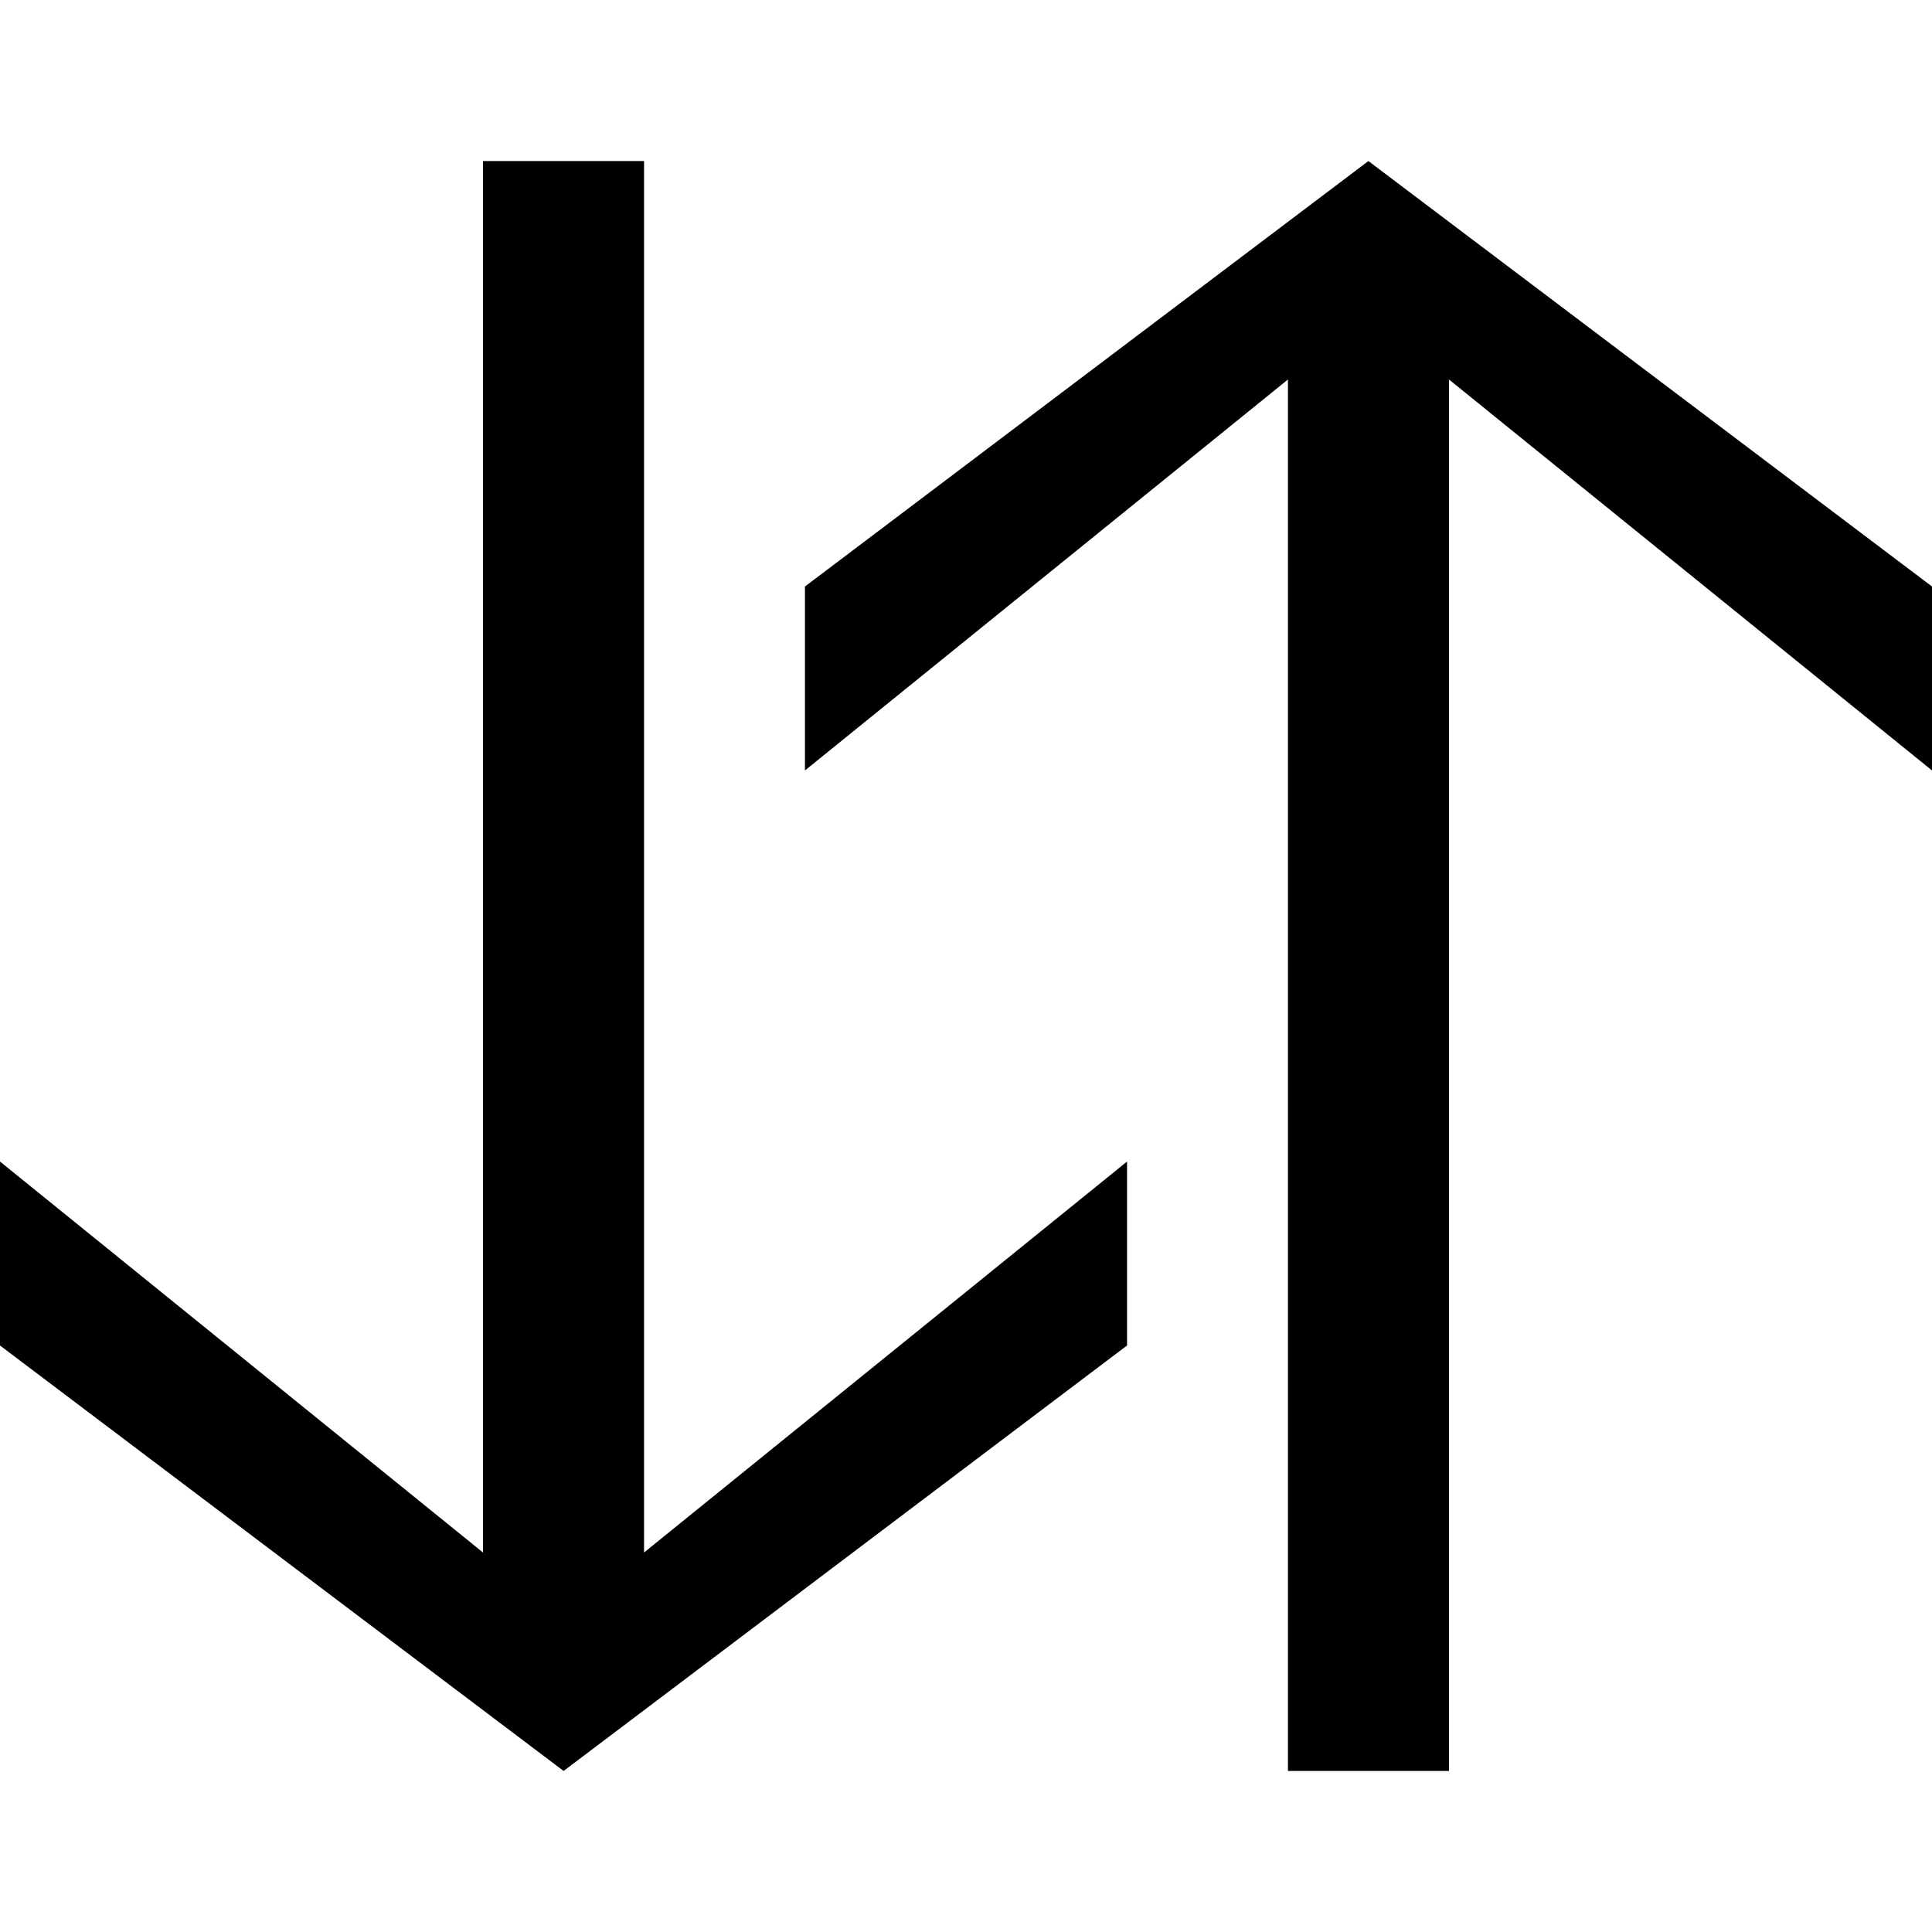
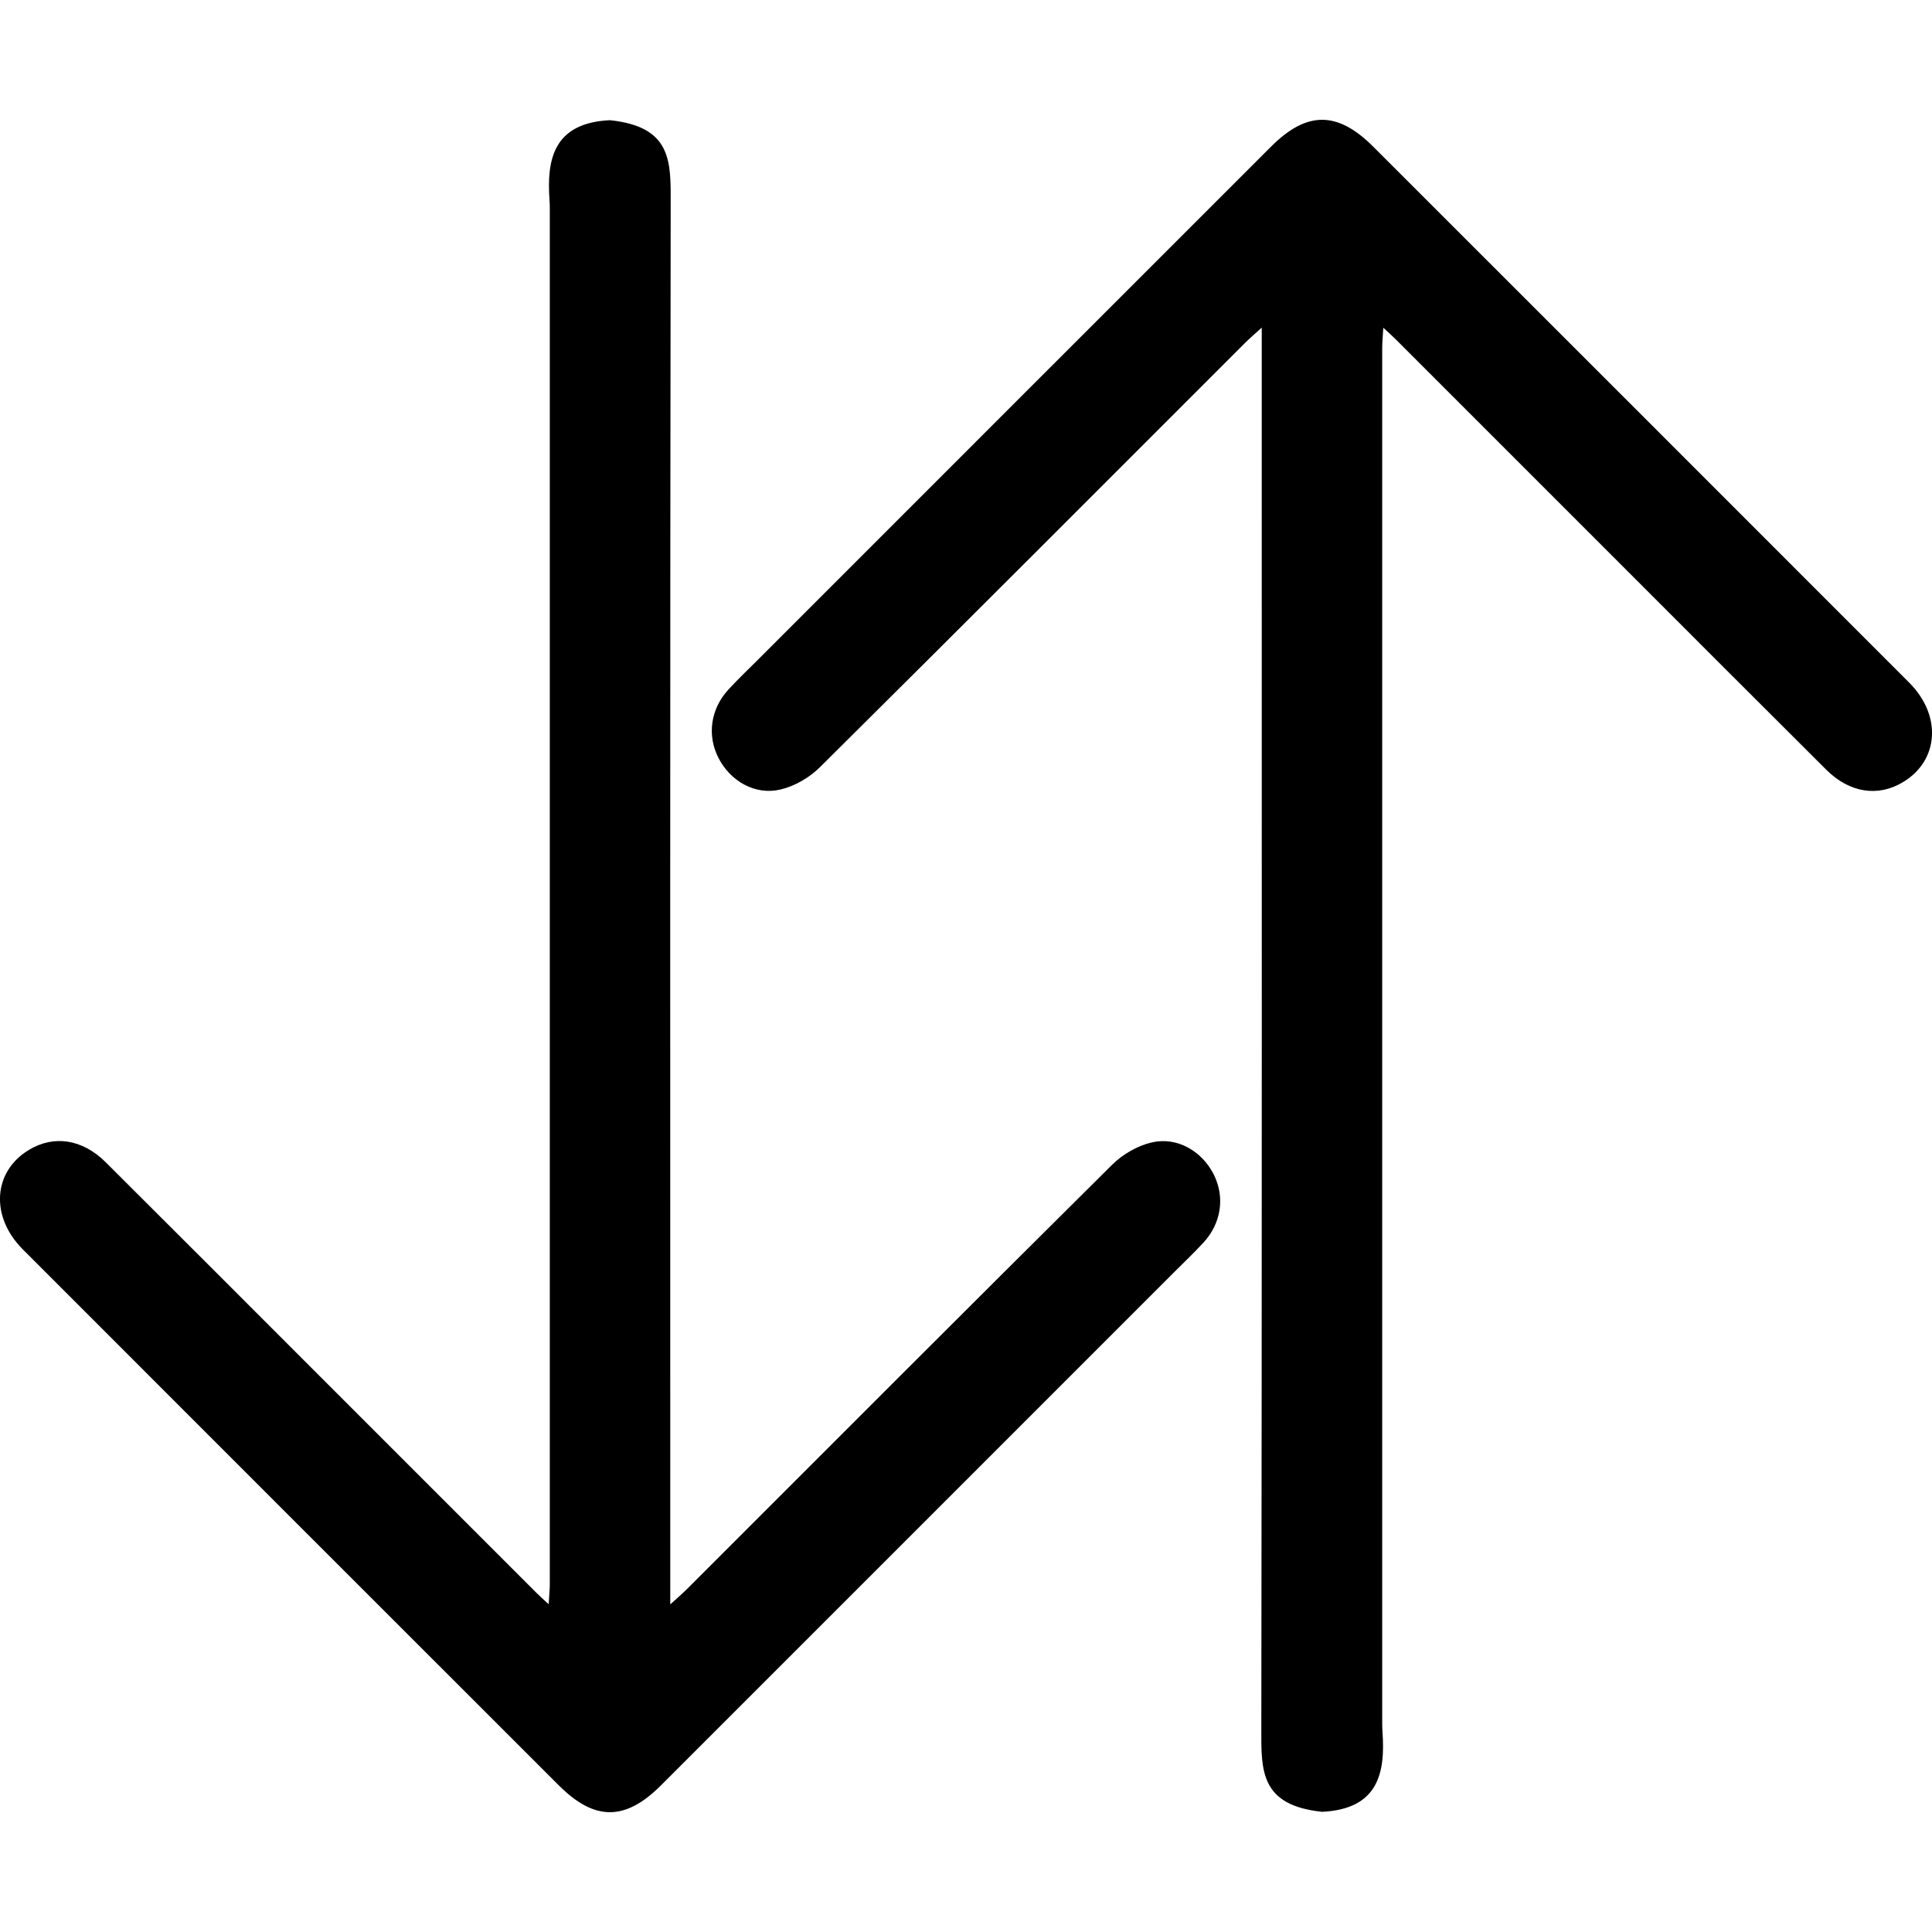
- <svg xmlns="http://www.w3.org/2000/svg" version="1.1" id="apn" x="0px" y="0px" viewBox="0 0 14 14" enable-background="new 0 0 14 14" xml:space="preserve">
-   <path id="XMLID_4_" d="M8.167,9.75l-4.083,3.083L0,9.75l0-1.333l3.5,2.833V1.167h1.167V11.25l3.5-2.833V9.75z M14,5.583L10.5,2.75  v10.083H9.333V2.75l-3.5,2.833V4.25l4.083-3.083L14,4.25V5.583z" />
+ <svg xmlns="http://www.w3.org/2000/svg" version="1.1" id="apn" x="0px" y="0px" viewBox="-413 291.28 14 14" style="enable-background:new -413 291.28 14 14;" xml:space="preserve">
+   <path d="M-408.58,292.151c0.447,0.047,0.441,0.297,0.44,0.6c-0.005,3.331-0.003,6.663-0.003,9.994  c0,0.044,0,0.089,0,0.161c0.053-0.048,0.089-0.079,0.122-0.112c1.025-1.025,2.049-2.051,3.078-3.072  c0.076-0.076,0.184-0.139,0.287-0.163c0.186-0.044,0.365,0.062,0.451,0.231  c0.082,0.163,0.056,0.352-0.073,0.493c-0.071,0.077-0.147,0.149-0.221,0.223  c-1.237,1.237-2.474,2.475-3.712,3.712c-0.258,0.258-0.48,0.259-0.739-0  c-1.296-1.295-2.591-2.59-3.885-3.885c-0.237-0.237-0.216-0.563,0.044-0.72  c0.181-0.11,0.388-0.079,0.557,0.089c0.48,0.478,0.958,0.957,1.437,1.436  c0.562,0.562,1.125,1.125,1.687,1.687c0.022,0.022,0.046,0.043,0.086,0.08  c0.003-0.06,0.008-0.102,0.008-0.144c0-3.326,0-6.653-0-9.979  c0-0.015-0.001-0.039-0.002-0.053C-409.039,292.437-408.99,292.17-408.58,292.151z M-403.42,304.409  c-0.447-0.047-0.441-0.297-0.44-0.6c0.005-3.331,0.003-6.663,0.003-9.994c0-0.044,0-0.089,0-0.161  c-0.053,0.048-0.089,0.079-0.122,0.112c-1.025,1.025-2.049,2.051-3.078,3.072  c-0.076,0.076-0.184,0.139-0.287,0.163c-0.186,0.044-0.365-0.062-0.451-0.231  c-0.082-0.163-0.056-0.352,0.073-0.493c0.071-0.077,0.147-0.149,0.221-0.223  c1.237-1.237,2.474-2.475,3.712-3.712c0.258-0.258,0.48-0.259,0.739,0  c1.296,1.295,2.591,2.59,3.885,3.885c0.237,0.237,0.216,0.563-0.044,0.72  c-0.181,0.11-0.388,0.079-0.557-0.089c-0.48-0.478-0.958-0.957-1.437-1.436  c-0.562-0.562-1.125-1.125-1.687-1.687c-0.022-0.022-0.046-0.043-0.086-0.08  c-0.003,0.06-0.008,0.102-0.008,0.144c-0,3.326,0,6.653,0,9.979  c0,0.015,0.001,0.039,0.002,0.053C-402.961,304.123-403.01,304.39-403.42,304.409z" />
</svg>
